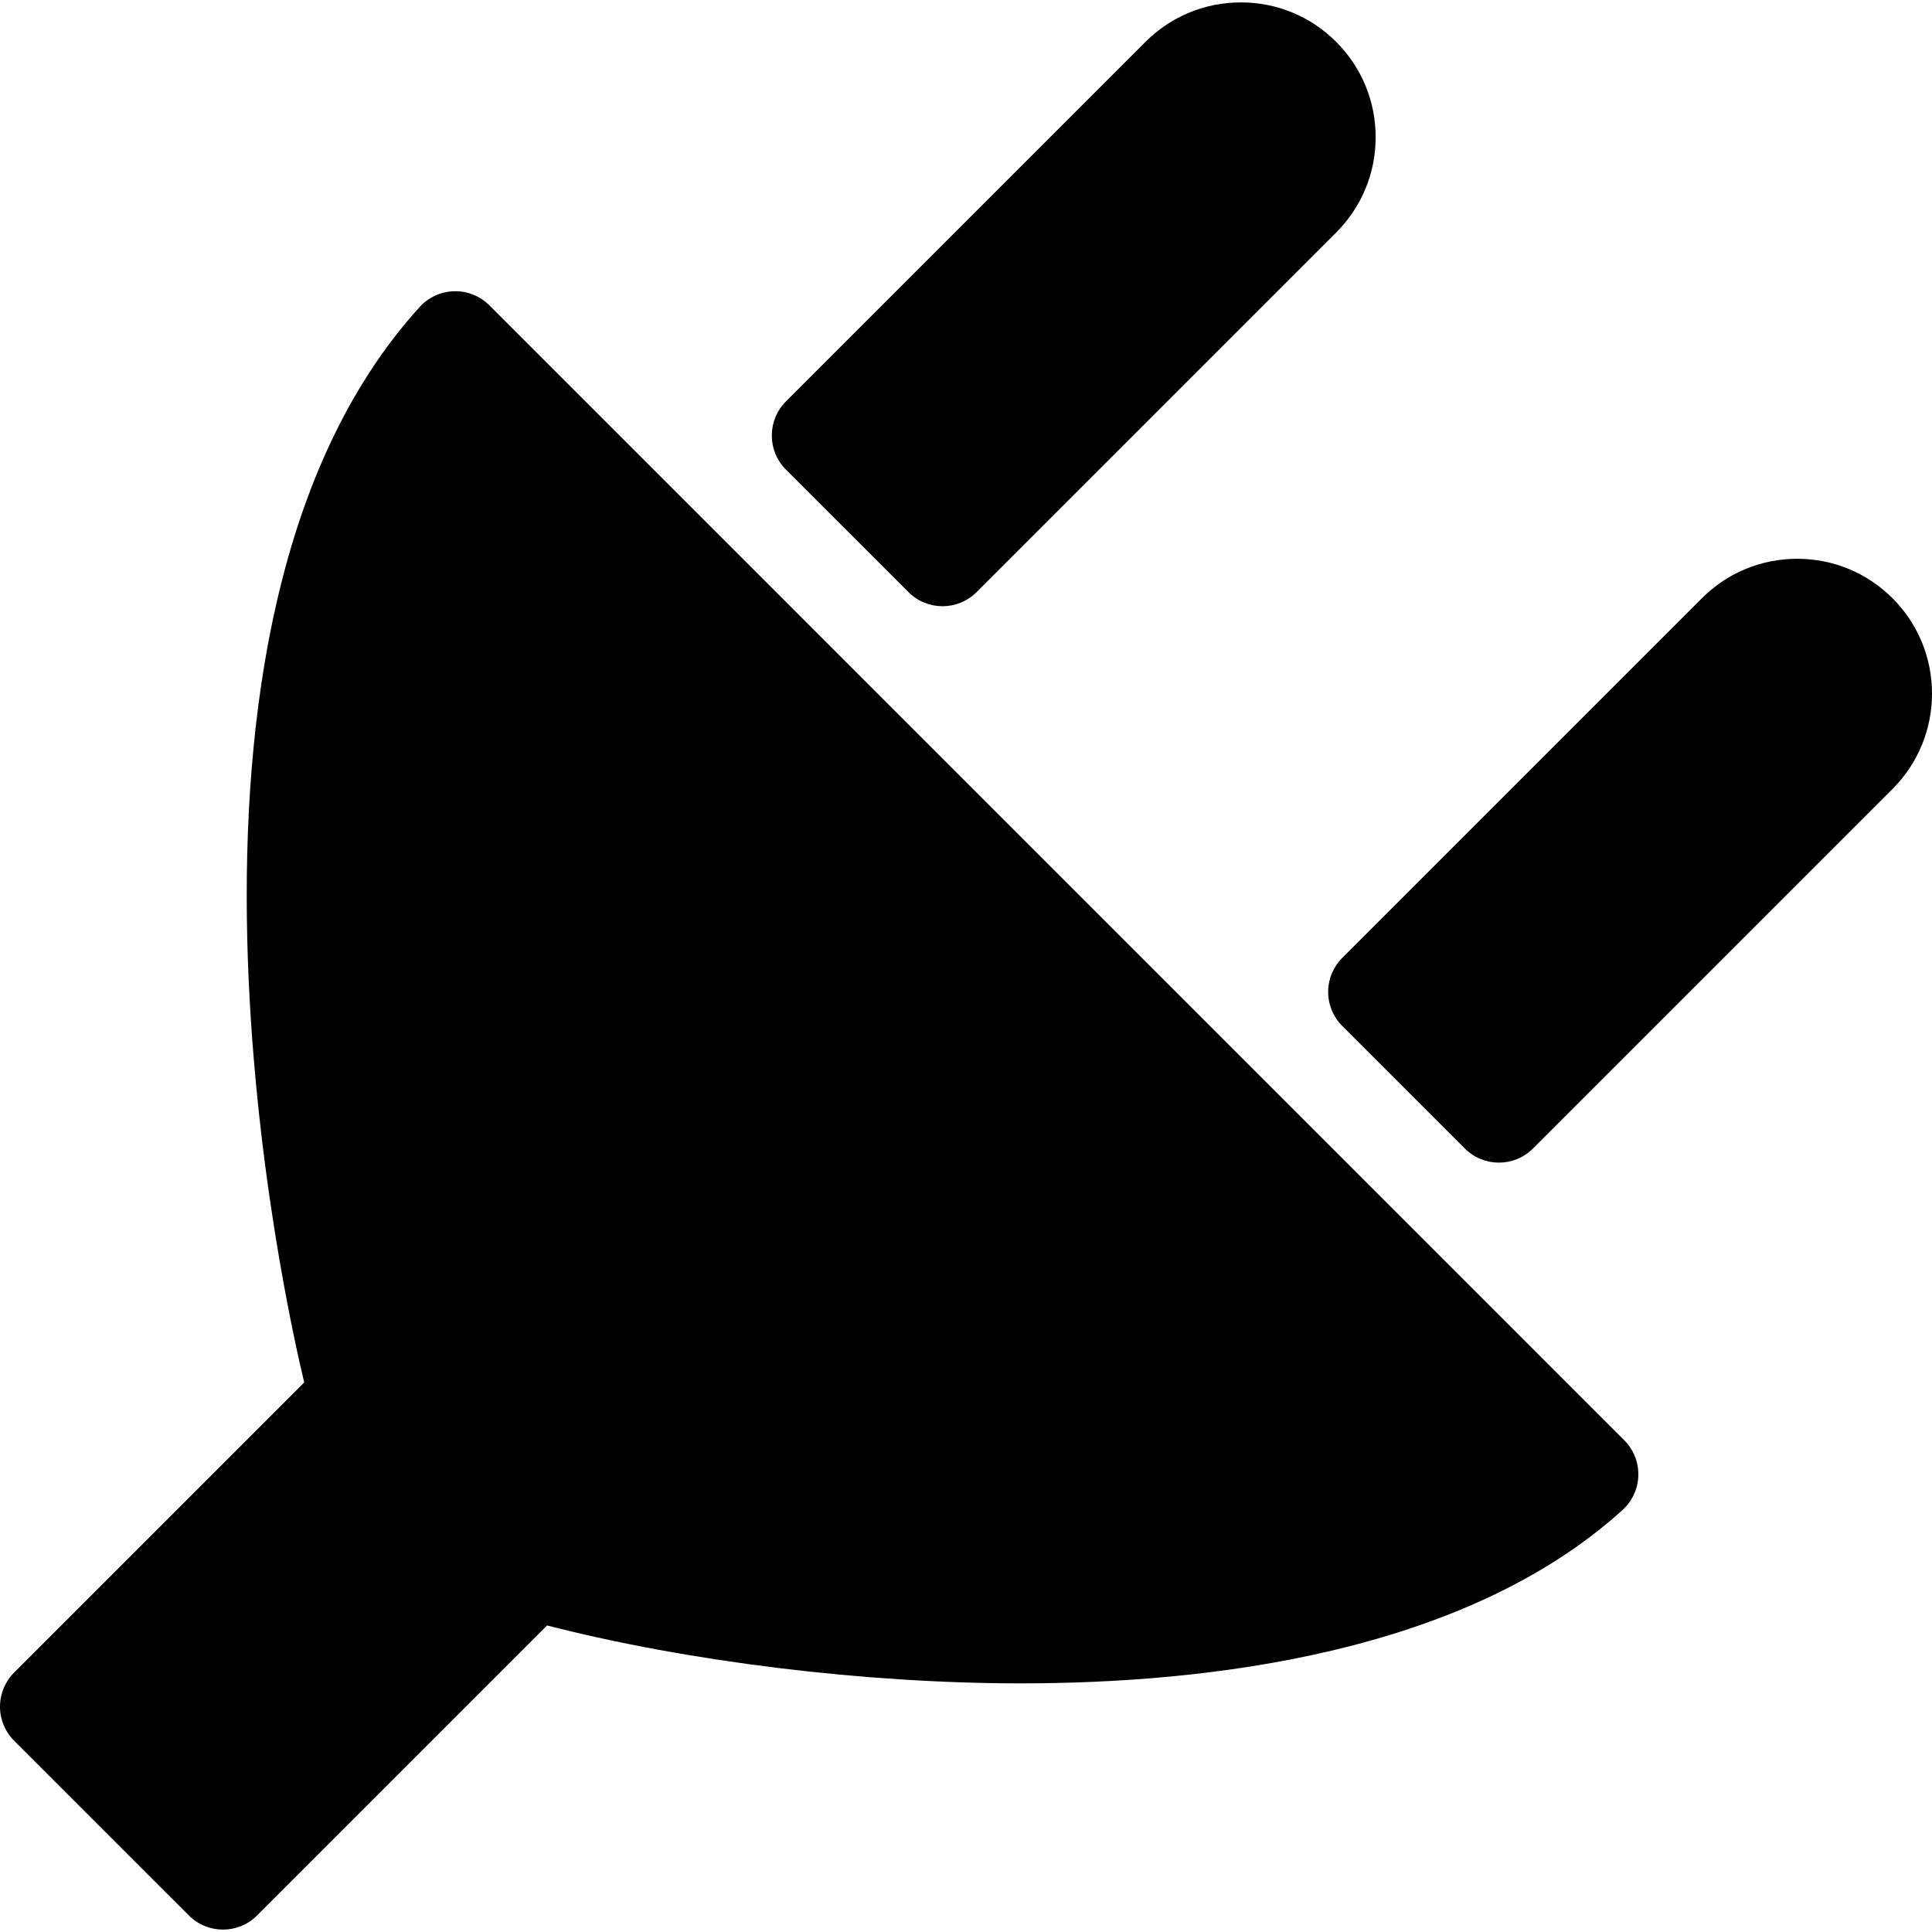
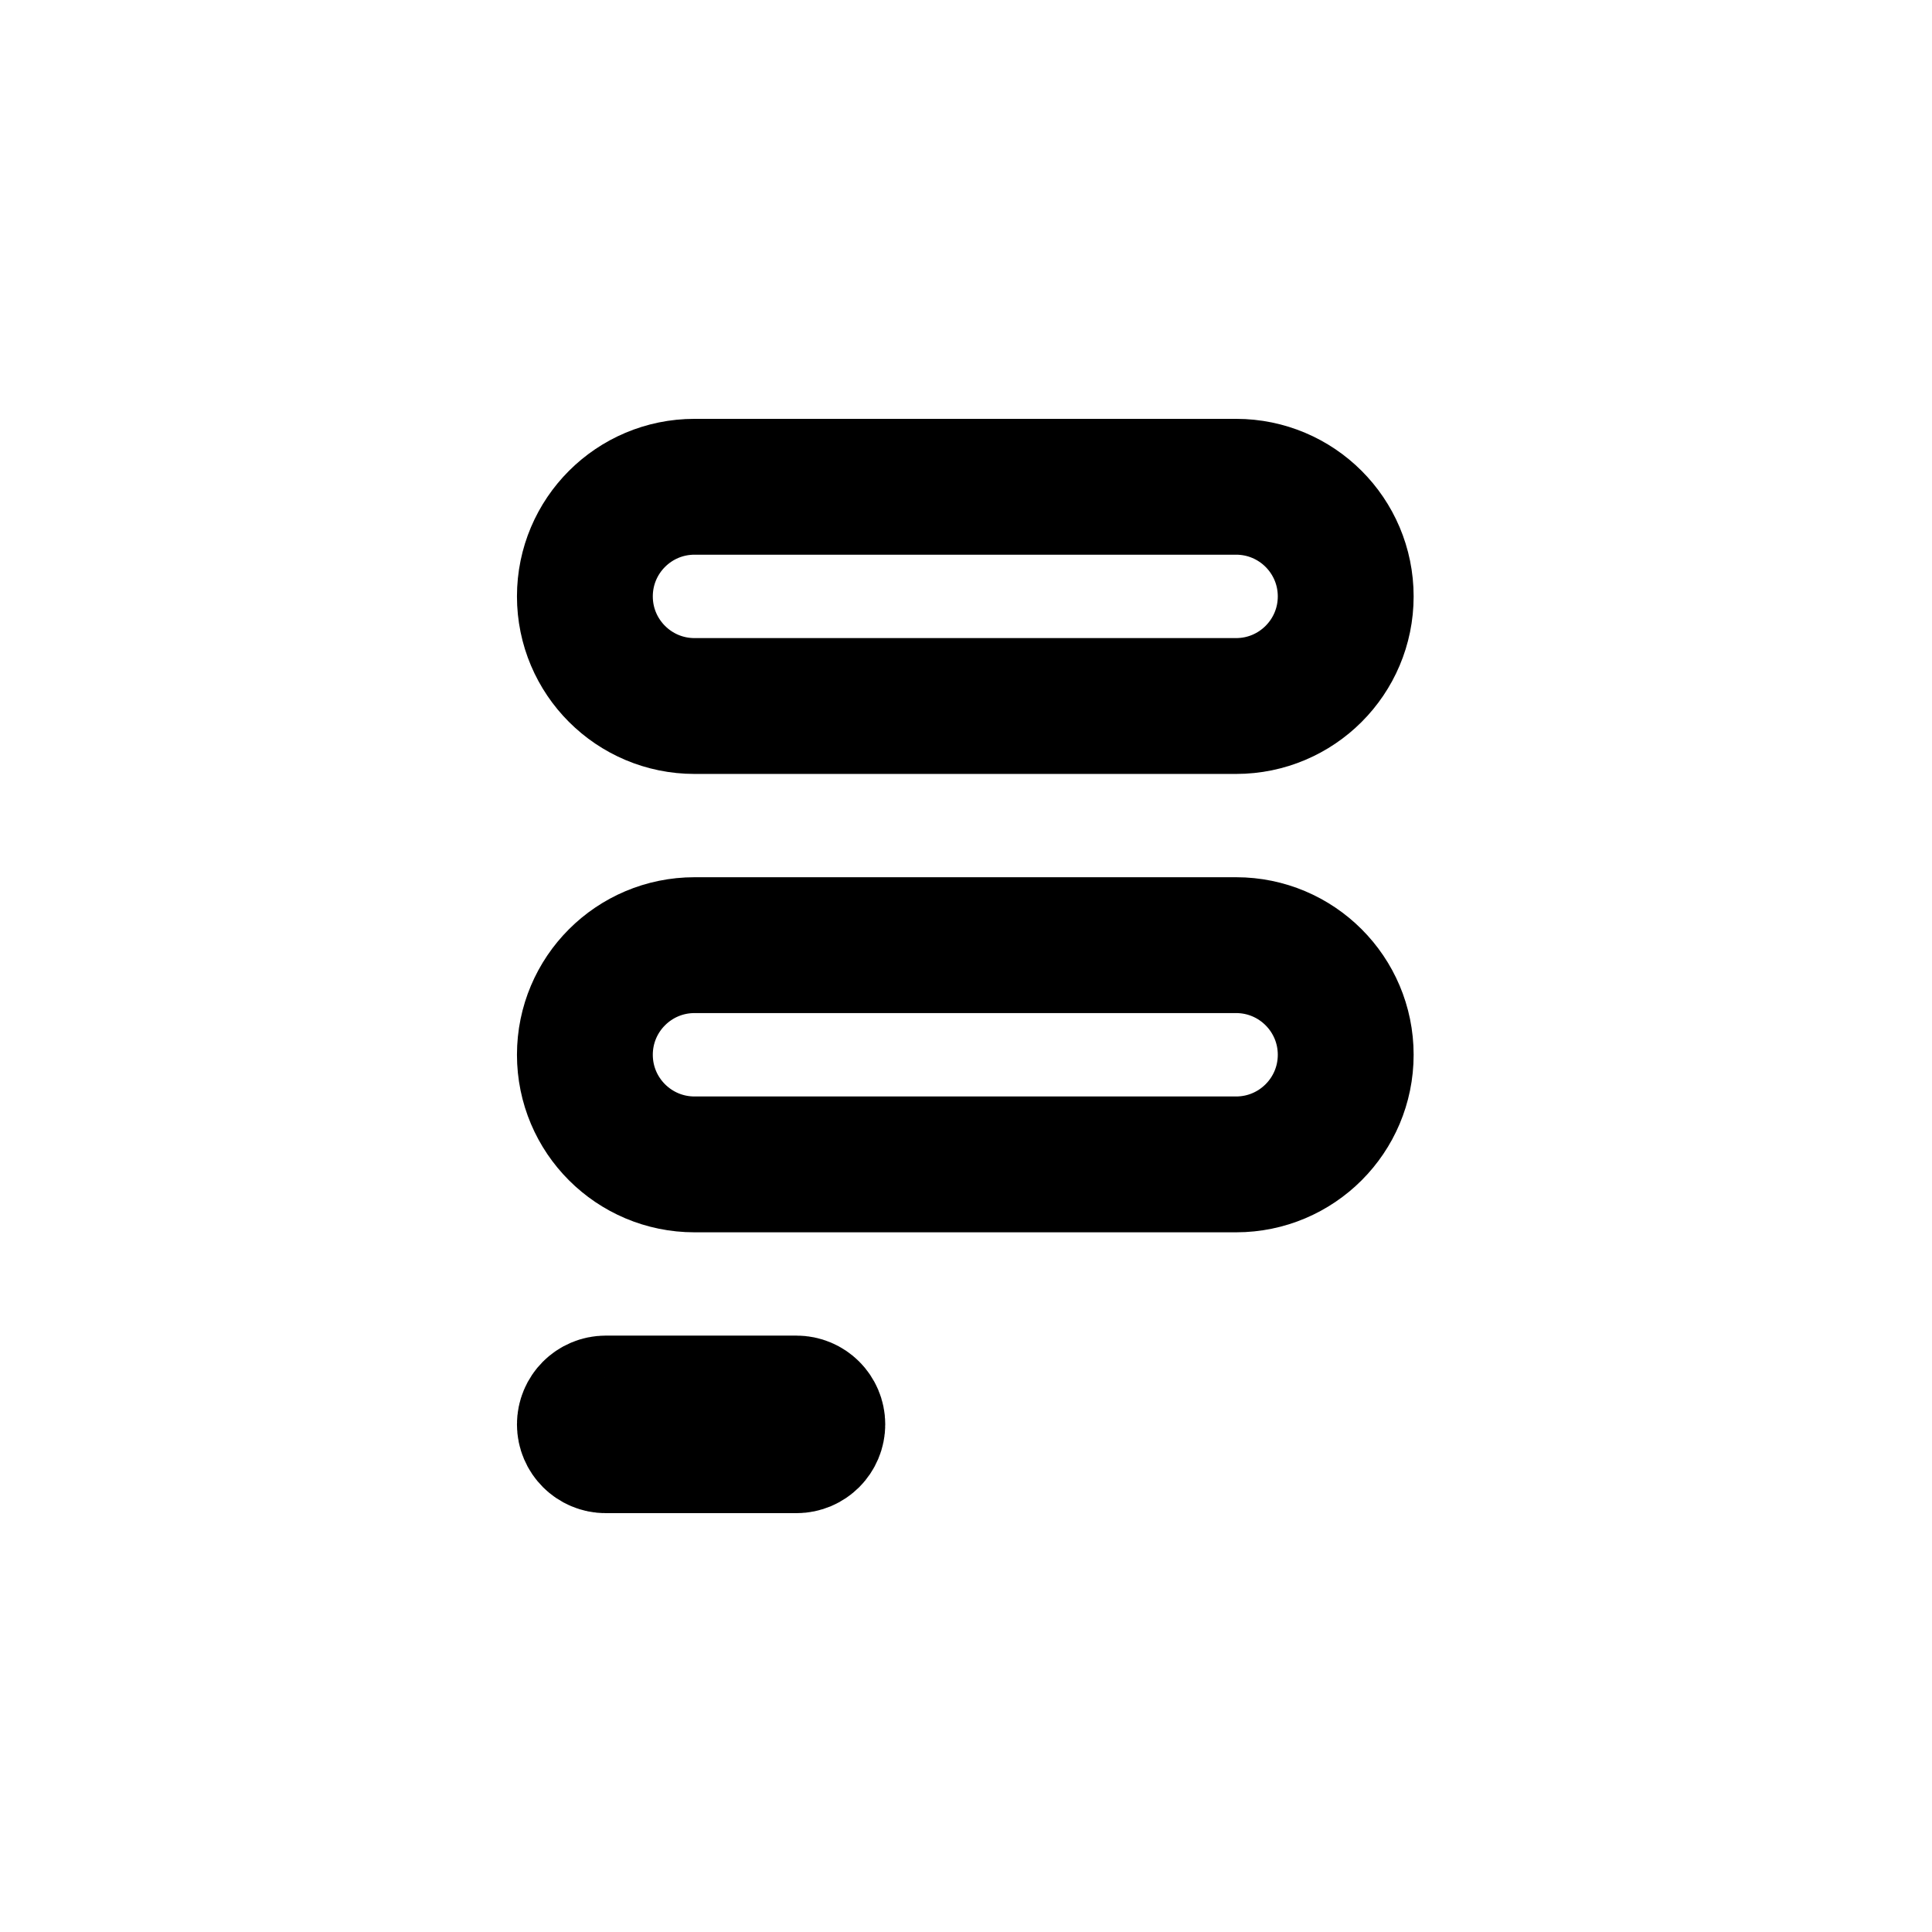
- <svg xmlns="http://www.w3.org/2000/svg" version="1.1" id="Capa_1" x="0px" y="0px" width="99.012px" height="99.012px" viewBox="0 0 99.012 99.012" style="enable-background:new 0 0 99.012 99.012;" xml:space="preserve">
-   <g>
-     <g>
-       <path d="M25.08,15.648c-0.478-0.478-1.135-0.742-1.805-0.723c-0.675,0.017-1.314,0.309-1.768,0.808    c-14.829,16.325-6.762,51.623-5.916,55.115L0.723,85.717C0.26,86.18,0,86.808,0,87.463c0,0.654,0.26,1.283,0.723,1.746    l8.958,8.957c0.482,0.48,1.114,0.723,1.746,0.723c0.631,0,1.264-0.24,1.745-0.723l14.865-14.864    c7.237,1.859,16.289,2.968,24.28,2.968c9.599,0,22.739-1.543,30.836-8.886c0.5-0.454,0.793-1.093,0.809-1.769    c0.018-0.676-0.245-1.328-0.723-1.805L25.08,15.648z" />
-       <path d="M46.557,30.345c0.482,0.482,1.114,0.723,1.746,0.723c0.632,0,1.264-0.241,1.746-0.724l18.428-18.428    c1.305-1.305,2.023-3.04,2.023-4.885c0-1.846-0.719-3.582-2.023-4.886c-1.305-1.305-3.039-2.022-4.885-2.022    c-1.845,0-3.581,0.718-4.887,2.022L40.277,20.574c-0.964,0.964-0.964,2.527,0,3.492L46.557,30.345z" />
-       <path d="M96.99,30.661c-1.305-1.305-3.039-2.024-4.885-2.024c-1.847,0-3.582,0.718-4.886,2.023L68.79,49.089    c-0.464,0.463-0.724,1.091-0.724,1.746s0.26,1.282,0.724,1.746l6.28,6.278c0.481,0.482,1.113,0.724,1.746,0.724    c0.631,0,1.264-0.241,1.746-0.724l18.43-18.429C99.686,37.735,99.686,33.353,96.99,30.661z" />
-     </g>
+ <svg xmlns="http://www.w3.org/2000/svg" width="1024px" height="1024px" viewBox="0 0 1024 1024" version="1.1">
+   <defs />
+   <g id="Validateit-Mask" stroke="none" stroke-width="1" fill="none" fill-rule="evenodd">
+     <rect id="Rectangle" stroke="#000000" stroke-width="72" x="310" y="500.95" width="403.254" height="116.201" rx="58.1" />
+     <rect id="Rectangle-Copy" stroke="#000000" stroke-width="72" x="310" y="258" width="403.254" height="116.201" rx="58.1" />
+     <rect id="Rectangle-Copy" stroke="#000000" stroke-width="72" x="310" y="743.9" width="123.194" height="22.1" rx="11.05" />
  </g>
-   <g>
- </g>
-   <g>
- </g>
-   <g>
- </g>
-   <g>
- </g>
-   <g>
- </g>
-   <g>
- </g>
-   <g>
- </g>
-   <g>
- </g>
-   <g>
- </g>
-   <g>
- </g>
-   <g>
- </g>
-   <g>
- </g>
-   <g>
- </g>
-   <g>
- </g>
-   <g>
- </g>
</svg>
